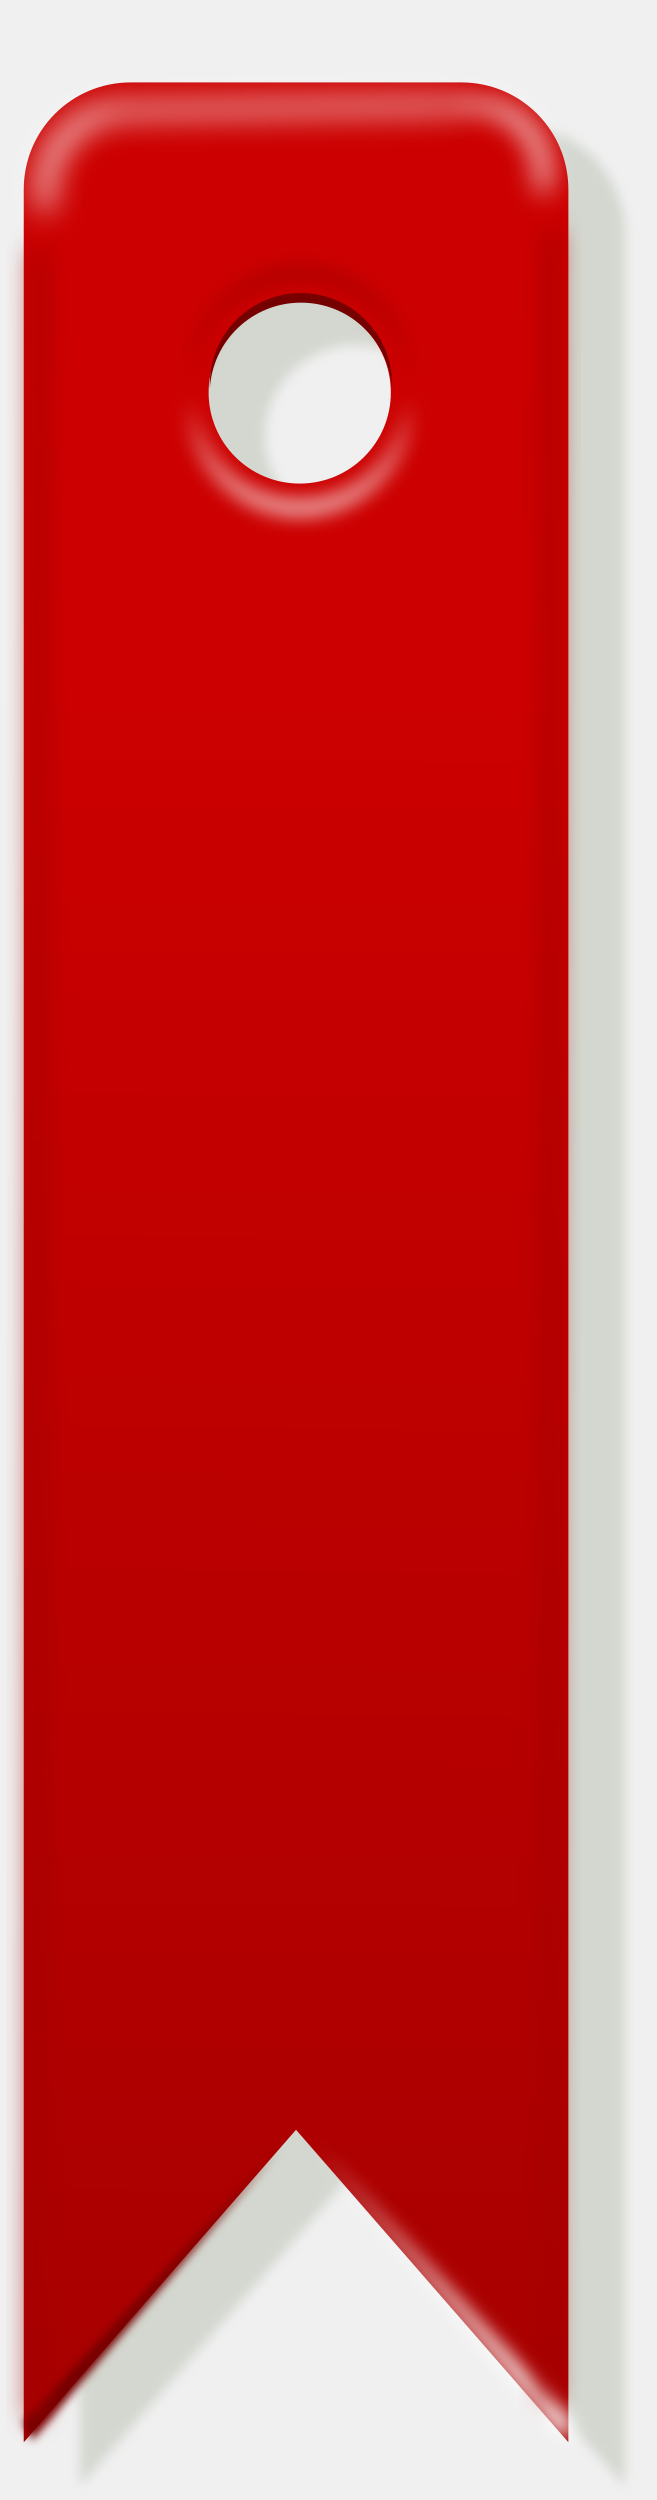
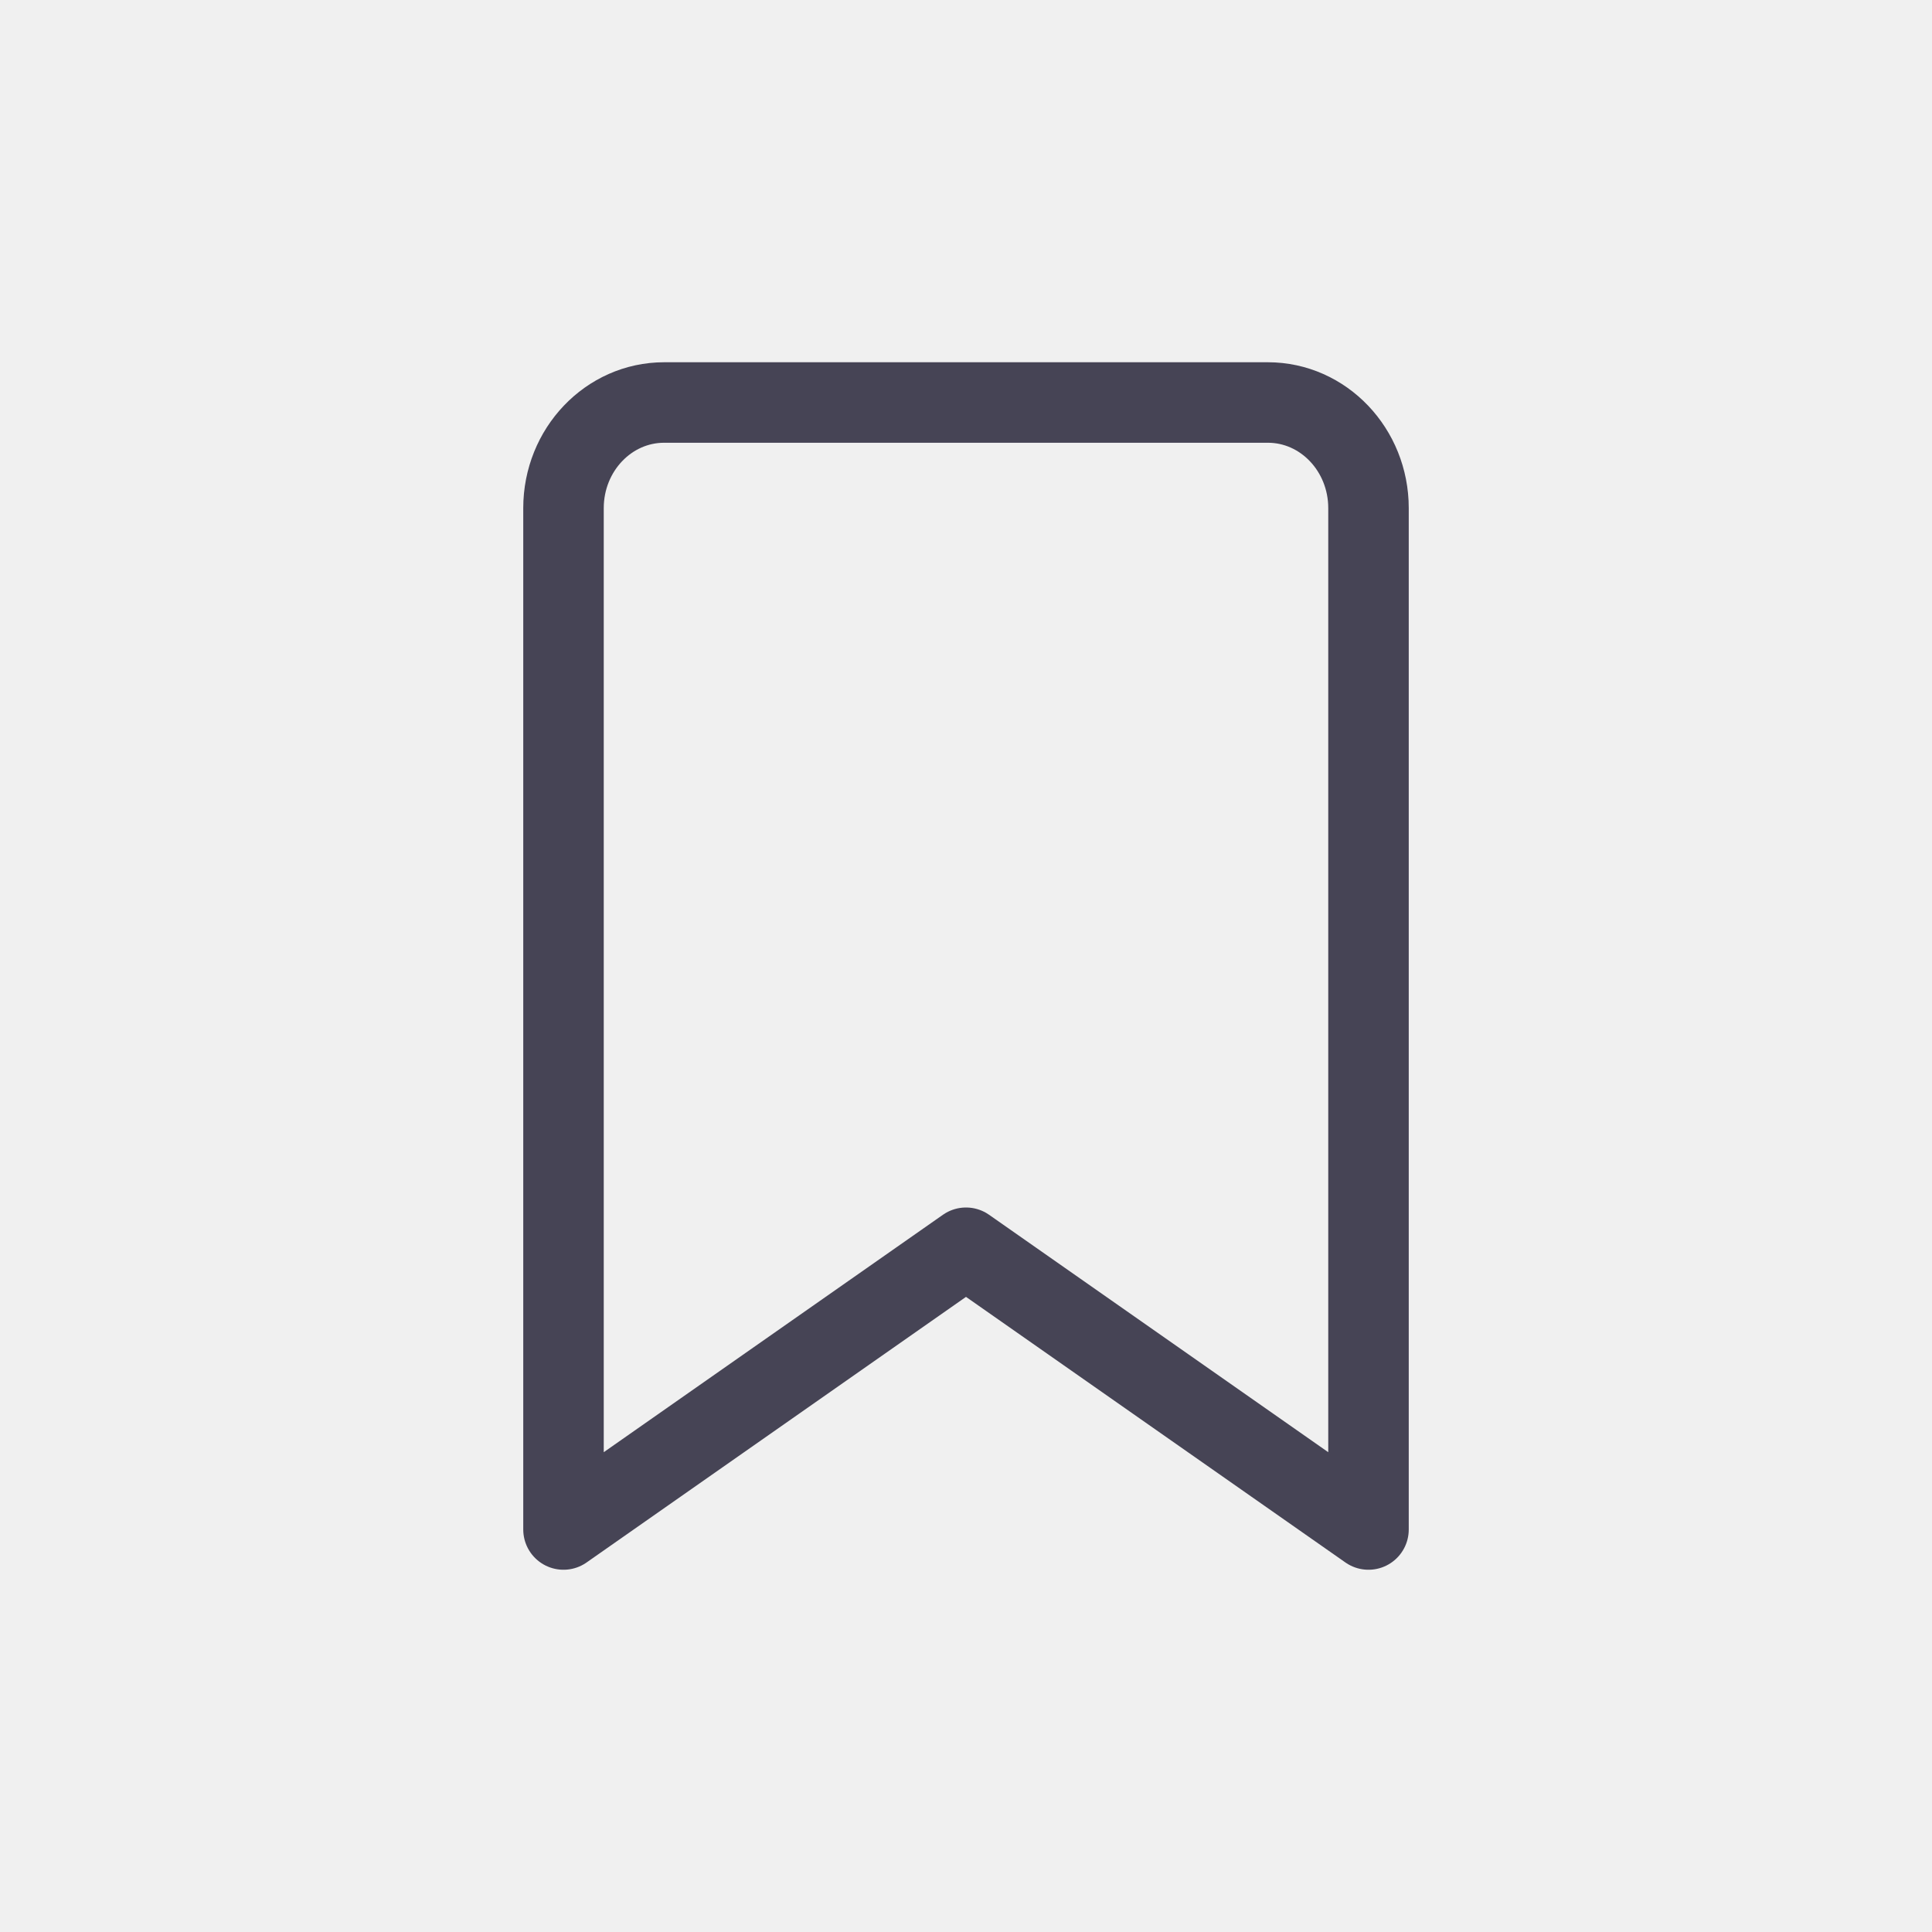
- <svg xmlns="http://www.w3.org/2000/svg" id="svg3002" viewBox="0 0 210 800" version="1.1">
-   <defs id="defs3004">
-     <filter id="filter3874" height="1.698" width="1.635" color-interpolation-filters="sRGB" y="-.349" x="-.318">
-       <feGaussianBlur id="feGaussianBlur3876" stdDeviation="4.917" />
-     </filter>
-     <linearGradient id="linearGradient3880" y2="652.81" gradientUnits="userSpaceOnUse" x2="87.525" gradientTransform="matrix(.76466 0 0 .76466 448.77 36.482)" y1="658.08" x1="-86.101">
-       <stop id="stop3819" style="stop-color:#ffffff" offset="0" />
-       <stop id="stop3821" style="stop-color:#a40000" offset="1" />
-     </linearGradient>
-     <filter id="filter3899" height="1.434" width="1.228" color-interpolation-filters="sRGB" y="-.217" x="-.114">
-       <feGaussianBlur id="feGaussianBlur3901" stdDeviation="3.311" />
-     </filter>
-     <linearGradient id="linearGradient3914" y2="964.36" gradientUnits="userSpaceOnUse" x2="466.3" y1="354.36" x1="472">
-       <stop id="stop3910" style="stop-color:#cc0000" offset="0" />
-       <stop id="stop3912" style="stop-color:#a40000" offset="1" />
-     </linearGradient>
-     <filter id="filter3918" color-interpolation-filters="sRGB">
-       <feGaussianBlur id="feGaussianBlur3920" stdDeviation="1.386" />
-     </filter>
-     <filter id="filter3924" color-interpolation-filters="sRGB">
-       <feGaussianBlur id="feGaussianBlur3926" stdDeviation="2.817" />
-     </filter>
-     <filter id="filter3946" height="1.027" width="19.883" color-interpolation-filters="sRGB" y="-.014" x="-9.441">
-       <feGaussianBlur id="feGaussianBlur3948" stdDeviation="3.934" />
-     </filter>
-     <filter id="filter3972" color-interpolation-filters="sRGB">
-       <feGaussianBlur id="feGaussianBlur3974" stdDeviation="1.866" />
-     </filter>
-   </defs>
-   <g id="layer1" transform="translate(-371.56 -133.57)">
-     <path id="path3956" style="filter:url(#filter3972);fill:#d3d7cf" d="m431.44 173.94c-18.994 0-34.281 15.287-34.281 34.281v720.88l87.125-100 87.156 100v-720.88c0-18.994-15.287-34.281-34.281-34.281h-105.72zm54.031 70.031c16.108 0 29.156 13.08 29.156 29.188s-13.049 29.156-29.156 29.156c-16.108 0-29.156-13.049-29.156-29.156 0-16.108 13.049-29.188 29.156-29.188z" />
-     <path id="rect3012" style="fill:url(#linearGradient3914)" d="m413.44 159.94c-18.994 0-34.281 15.287-34.281 34.281v720.88l87.125-100 87.156 100v-720.88c0-18.994-15.287-34.281-34.281-34.281h-105.72zm54.031 70.031c16.108 0 29.156 13.08 29.156 29.188s-13.049 29.156-29.156 29.156c-16.108 0-29.156-13.049-29.156-29.156 0-16.108 13.049-29.188 29.156-29.188z" />
-     <path id="path3023" style="filter:url(#filter3874);fill:#ffffff" d="m409.93 167.02c-14.524 0-26.214 11.689-26.214 26.214v7.503c1.077 0.092 2.17 0.119 3.274 0.119 0.368 0 0.734-0.013 1.099-0.024v-5.687c0-13.572 10.921-24.493 24.493-24.493l104.43-1.768-1.733-3.632-105.35 1.768z" />
-     <path id="path3878" style="filter:url(#filter3874);fill:url(#linearGradient3880)" transform="matrix(-.86828 0 0 .86828 844.11 22.183)" d="m367.93 165.02c-14.524 0-26.214 11.689-26.214 26.214v7.503c1.077 0.092 2.17 0.119 3.274 0.119 0.368 0 0.734-0.013 1.099-0.024v-5.687c0-13.572 10.921-24.493 24.493-24.493h8.268c-0.008-1.234-0.092-2.438-0.263-3.632h-10.657z" />
-     <path id="path3020" style="fill-rule:evenodd;color:#000000;fill:#750000" d="m467.85 227.35c-16.108 0-29.158 13.05-29.158 29.158 0 0.503 0.002 0.996 0.027 1.493 0.822-15.372 13.554-27.583 29.131-27.583s28.309 12.211 29.131 27.583c0.025-0.497 0.027-0.99 0.027-1.493 0-16.108-13.05-29.158-29.158-29.158z" />
-     <path id="path3889" style="fill-rule:evenodd;color:#000000;filter:url(#filter3899);fill:#ffffff" d="m467.56 298c-19.261 0-34.866-15.605-34.866-34.866 0-0.602 0.002-1.191 0.032-1.786 0.982 18.381 16.207 32.983 34.833 32.983s33.851-14.601 34.833-32.983c0.03 0.594 0.032 1.184 0.032 1.786 0 19.261-15.605 34.866-34.866 34.866z" />
-     <path id="path3903" style="fill-rule:evenodd;color:#000000;filter:url(#filter3899);fill:#a40000" transform="matrix(1 0 0 -1 0 457.34)" d="m467.56 238c-19.261 0-34.866-15.605-34.866-34.866 0-0.602 0.002-1.191 0.032-1.786 0.982 18.381 16.207 32.983 34.833 32.983s33.851-14.601 34.833-32.983c0.03 0.594 0.032 1.184 0.032 1.786 0 19.261-15.605 34.866-34.866 34.866z" />
-     <path id="path3916" style="filter:url(#filter3924);fill:#ffffff" d="m473.05 821.14 82.024 87.681-2.828 5.657-79.196-93.338z" />
-     <path id="path3922" style="filter:url(#filter3918);fill:#730000" transform="matrix(-1 0 0 1 929.14 9.8995)" d="m468.1 811.24 82.024 87.681-2.828 5.657-79.196-93.338z" />
-     <path id="path3928" style="filter:url(#filter3946);stroke:#a40000;stroke-width:4;fill:none" d="m384 213.36-1 694" />
-     <path id="path3950" style="filter:url(#filter3946);stroke:#a40000;stroke-width:4;fill:none" d="m548 207.36-1 694" />
-   </g>
+ <svg xmlns="http://www.w3.org/2000/svg" width="800px" height="800px" viewBox="0 0 24 24" fill="none">
+   <path d="M15.75 5H8.25C7.56 5 7 5.588 7 6.312V19L12 15.5L17 19V6.312C17 5.588 16.44 5 15.75 5Z" stroke="#464455" stroke-linecap="round" stroke-linejoin="round" />
</svg>
